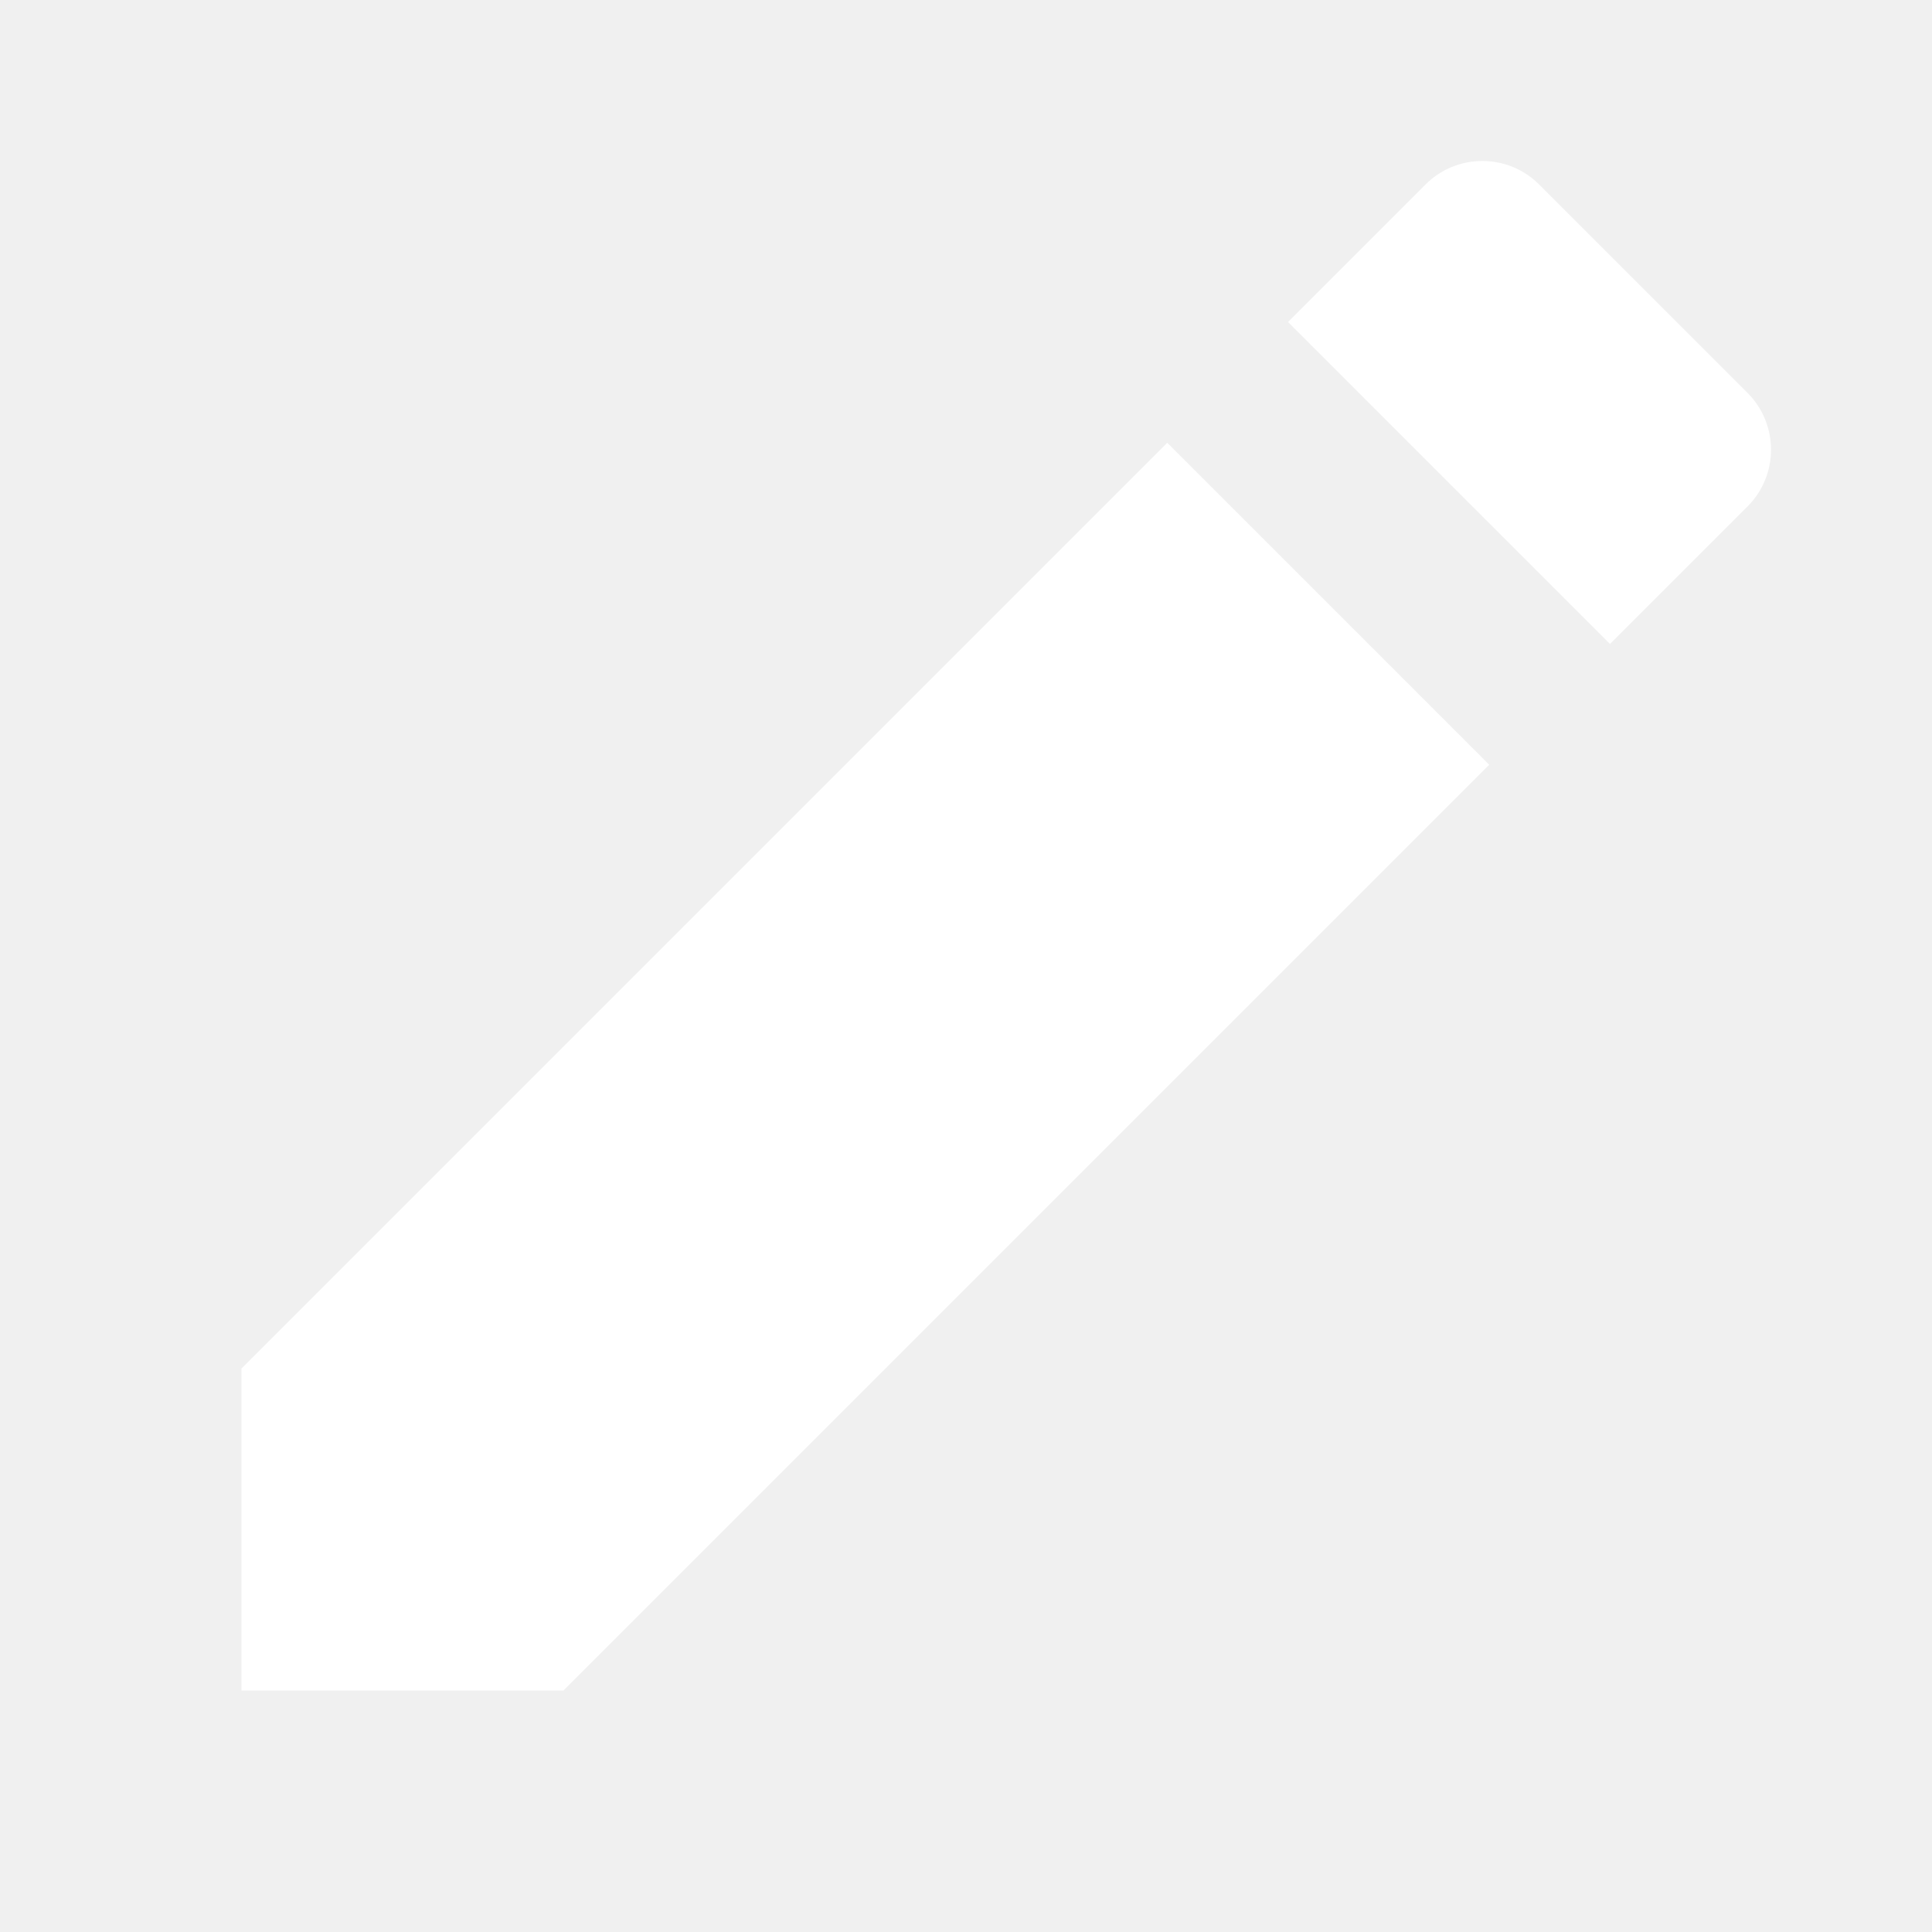
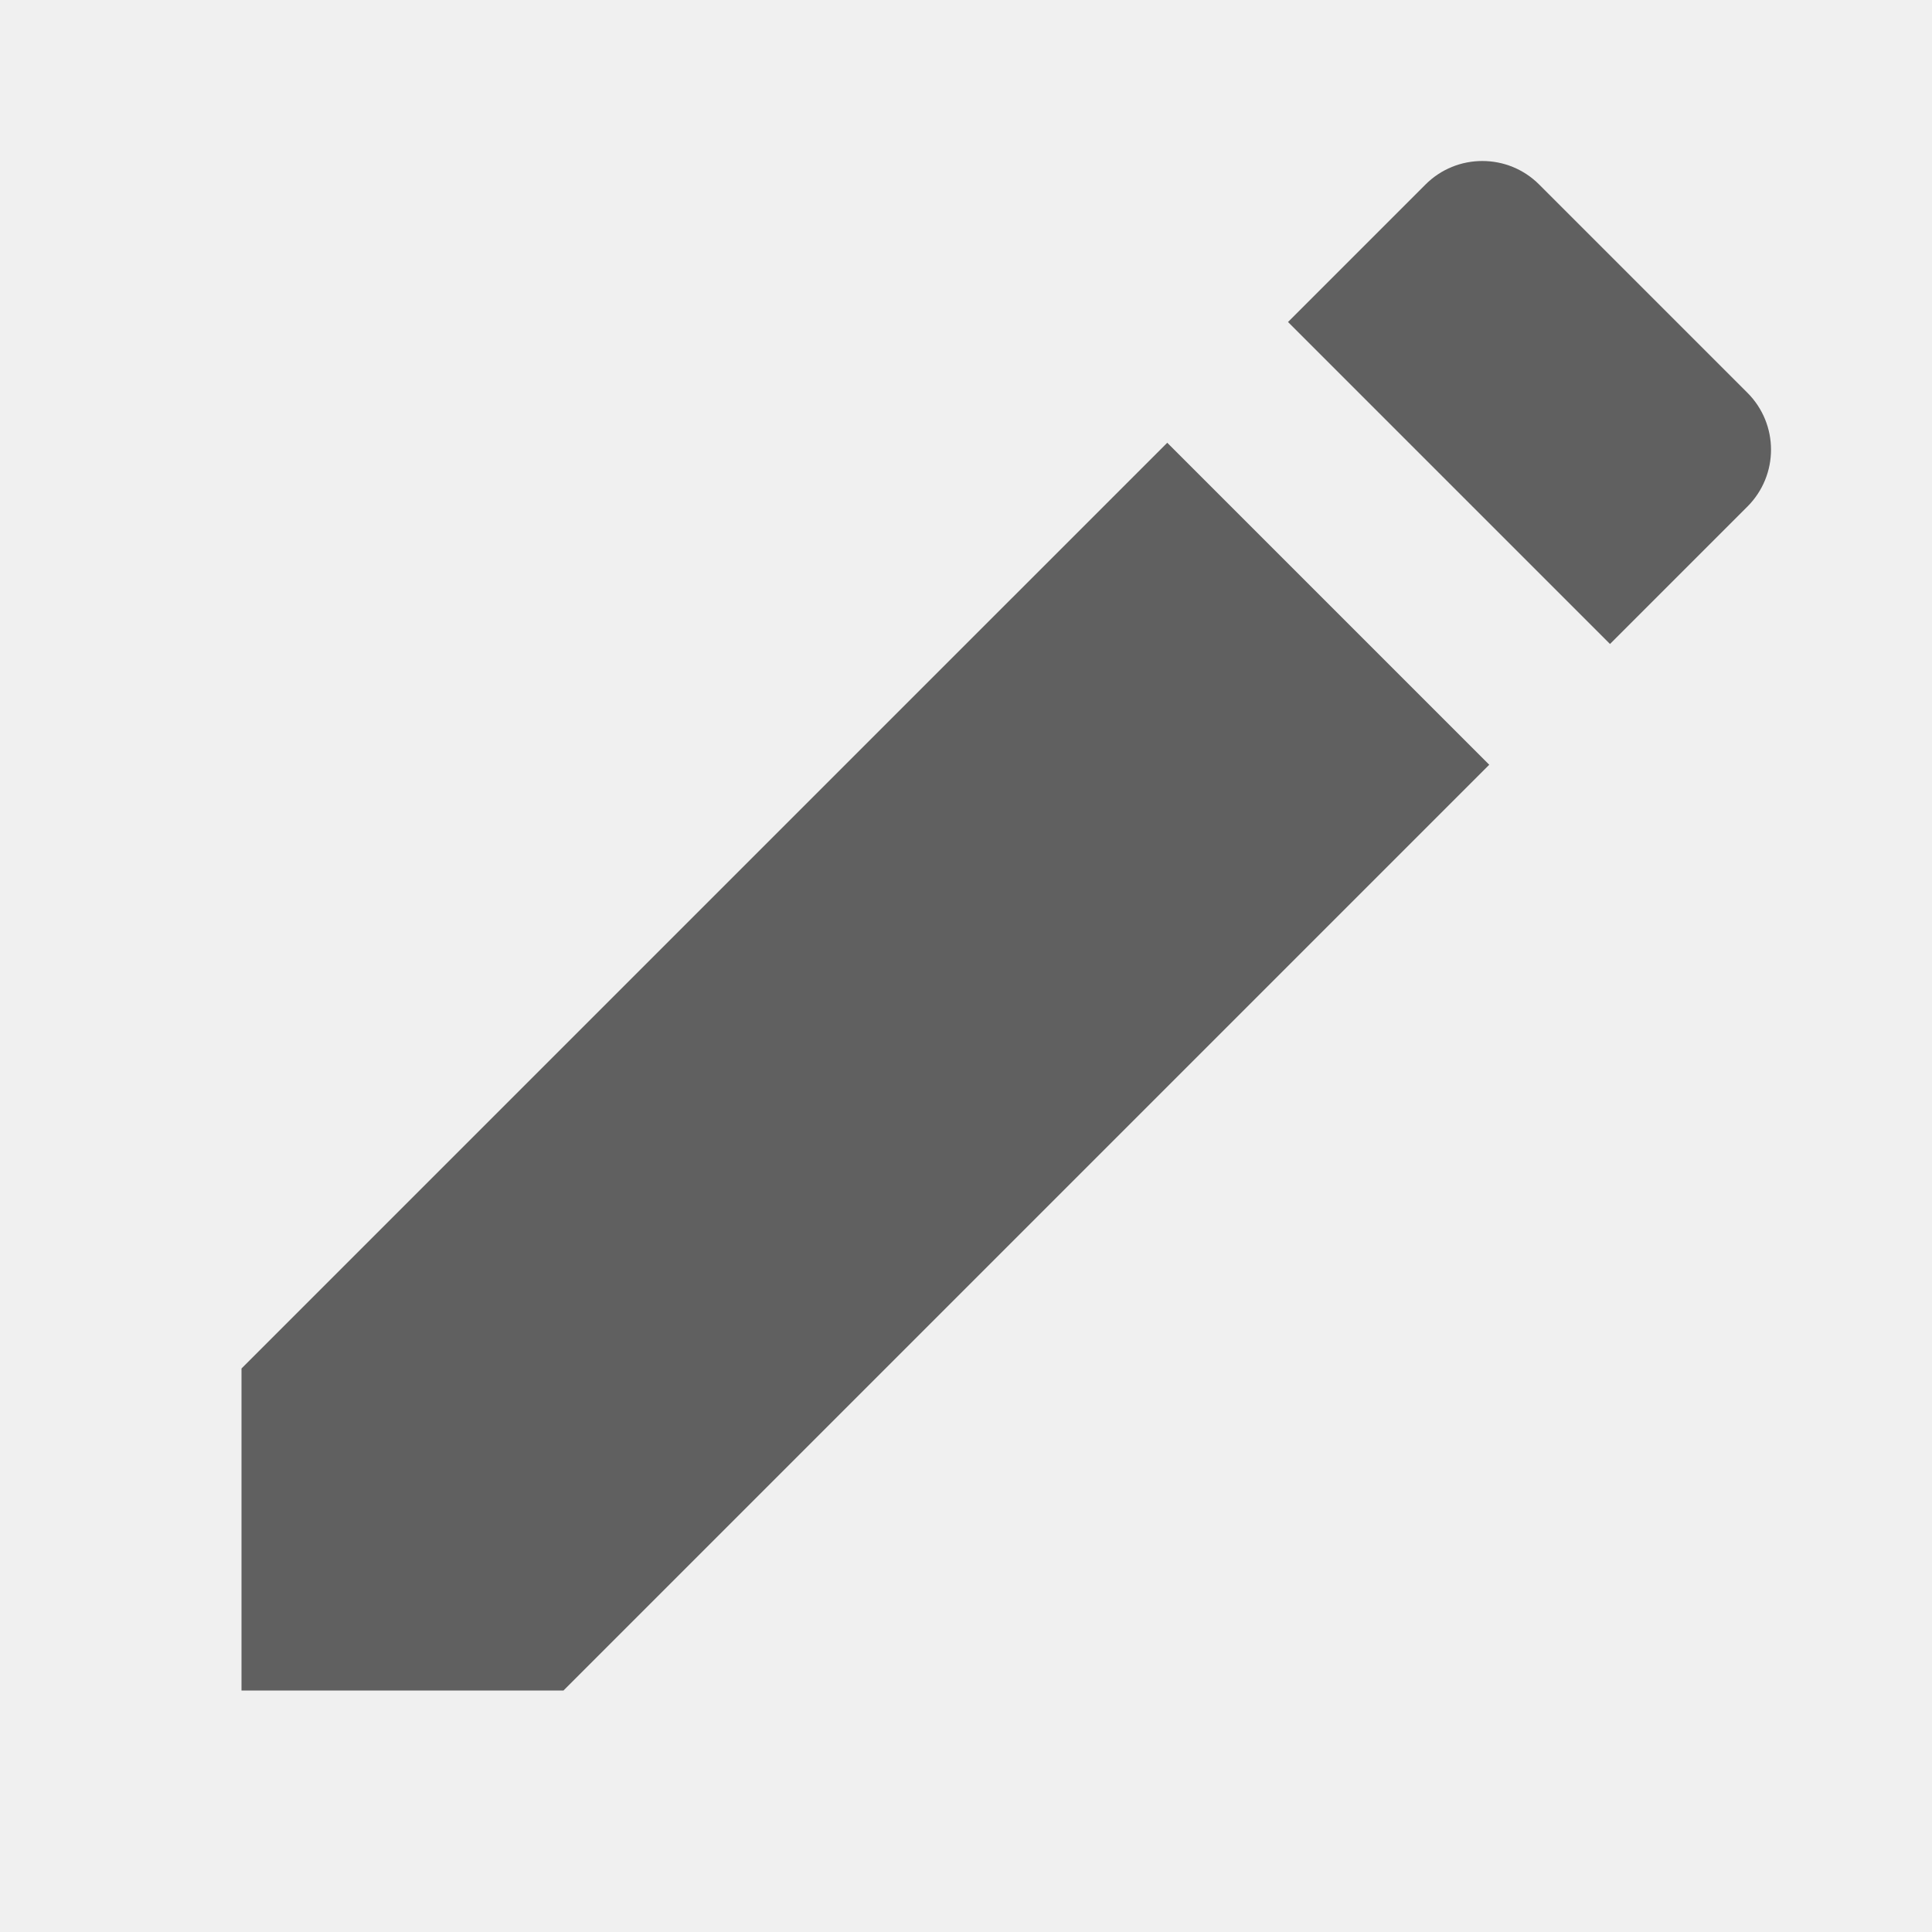
<svg xmlns="http://www.w3.org/2000/svg" width="24pt" height="24pt" viewBox="0 0 24 24" version="1.1">
  <g id="surface1">
-     <path style=" stroke:none;fill-rule:nonzero;fill:#FFFFFF;fill-opacity:1;" d="M 18.414 2 C 18.156 2 17.902 2.098 17.707 2.293 L 16 4 L 20 8 L 21.707 6.293 C 22.098 5.902 22.098 5.27 21.707 4.879 L 19.121 2.293 C 18.926 2.098 18.672 2 18.414 2 Z M 14.5 5.5 L 3 17 L 3 21 L 7 21 L 18.5 9.5 Z " />
+     <path style=" stroke:none;fill-rule:nonzero;fill:#606060;fill-opacity:1;" d="M 18.414 2 C 18.156 2 17.902 2.098 17.707 2.293 L 16 4 L 20 8 L 21.707 6.293 C 22.098 5.902 22.098 5.27 21.707 4.879 L 19.121 2.293 C 18.926 2.098 18.672 2 18.414 2 Z M 14.5 5.5 L 3 17 L 3 21 L 7 21 L 18.5 9.5 Z " />
  </g>
</svg>
